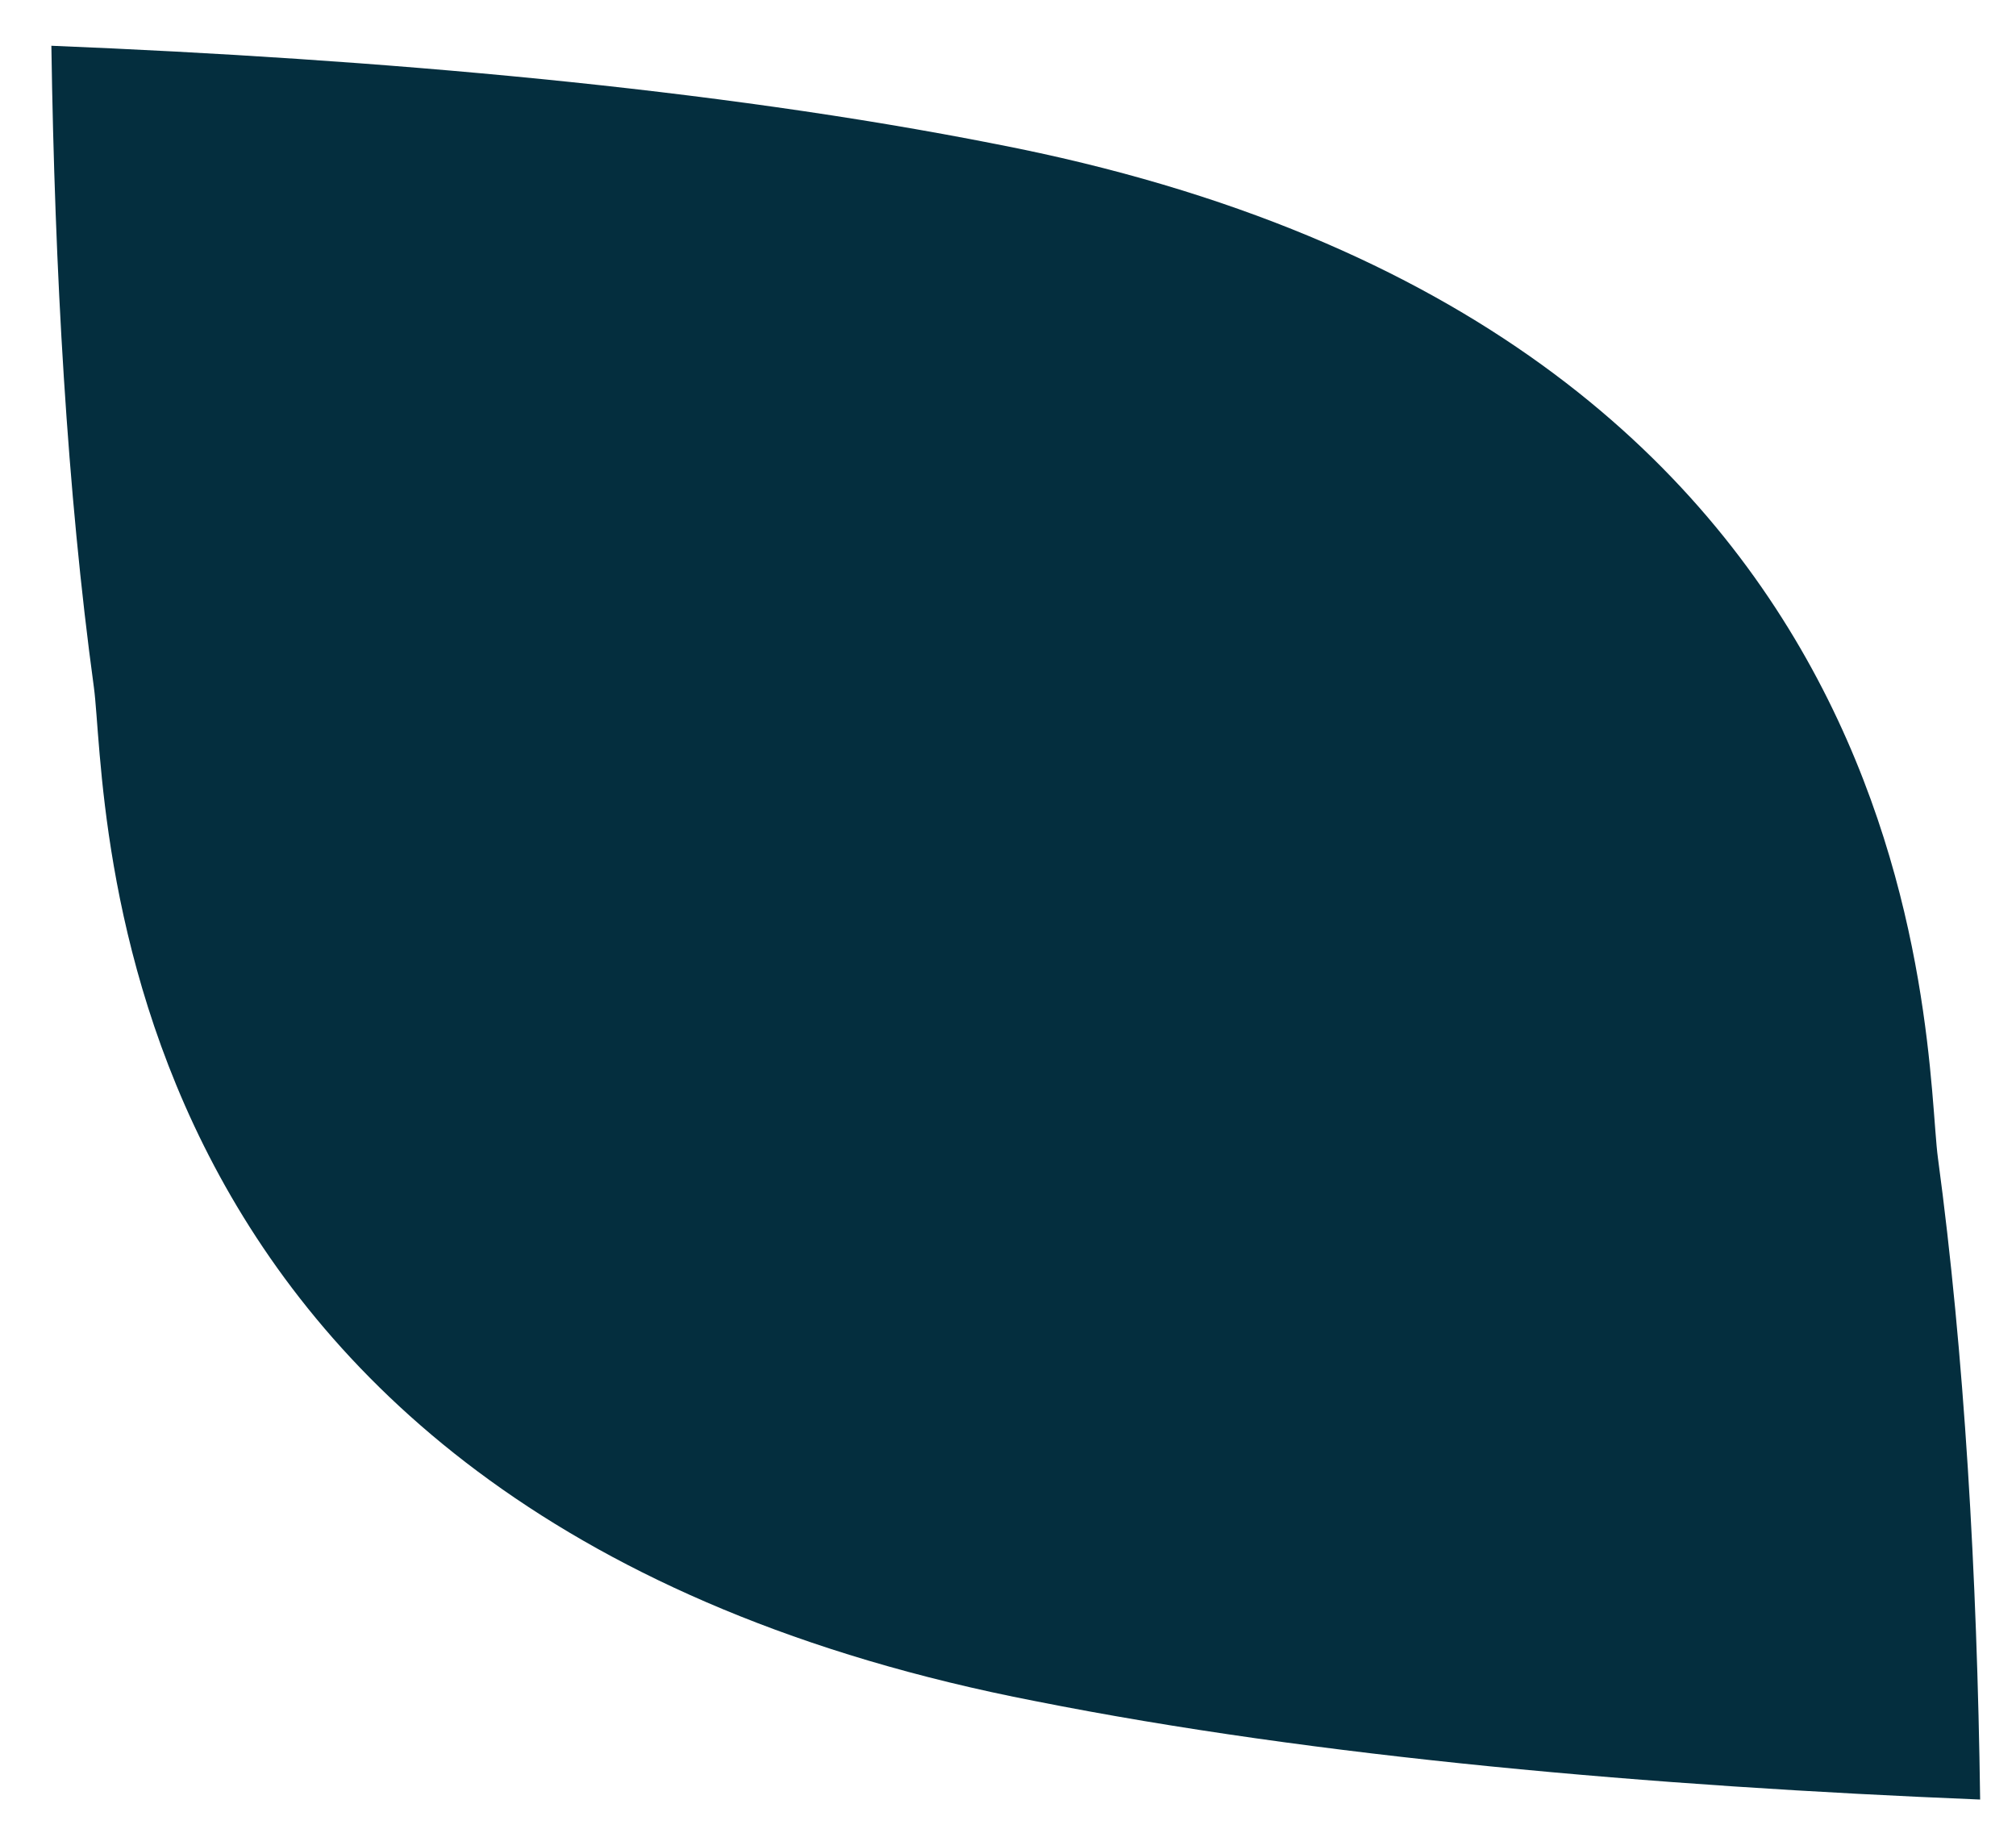
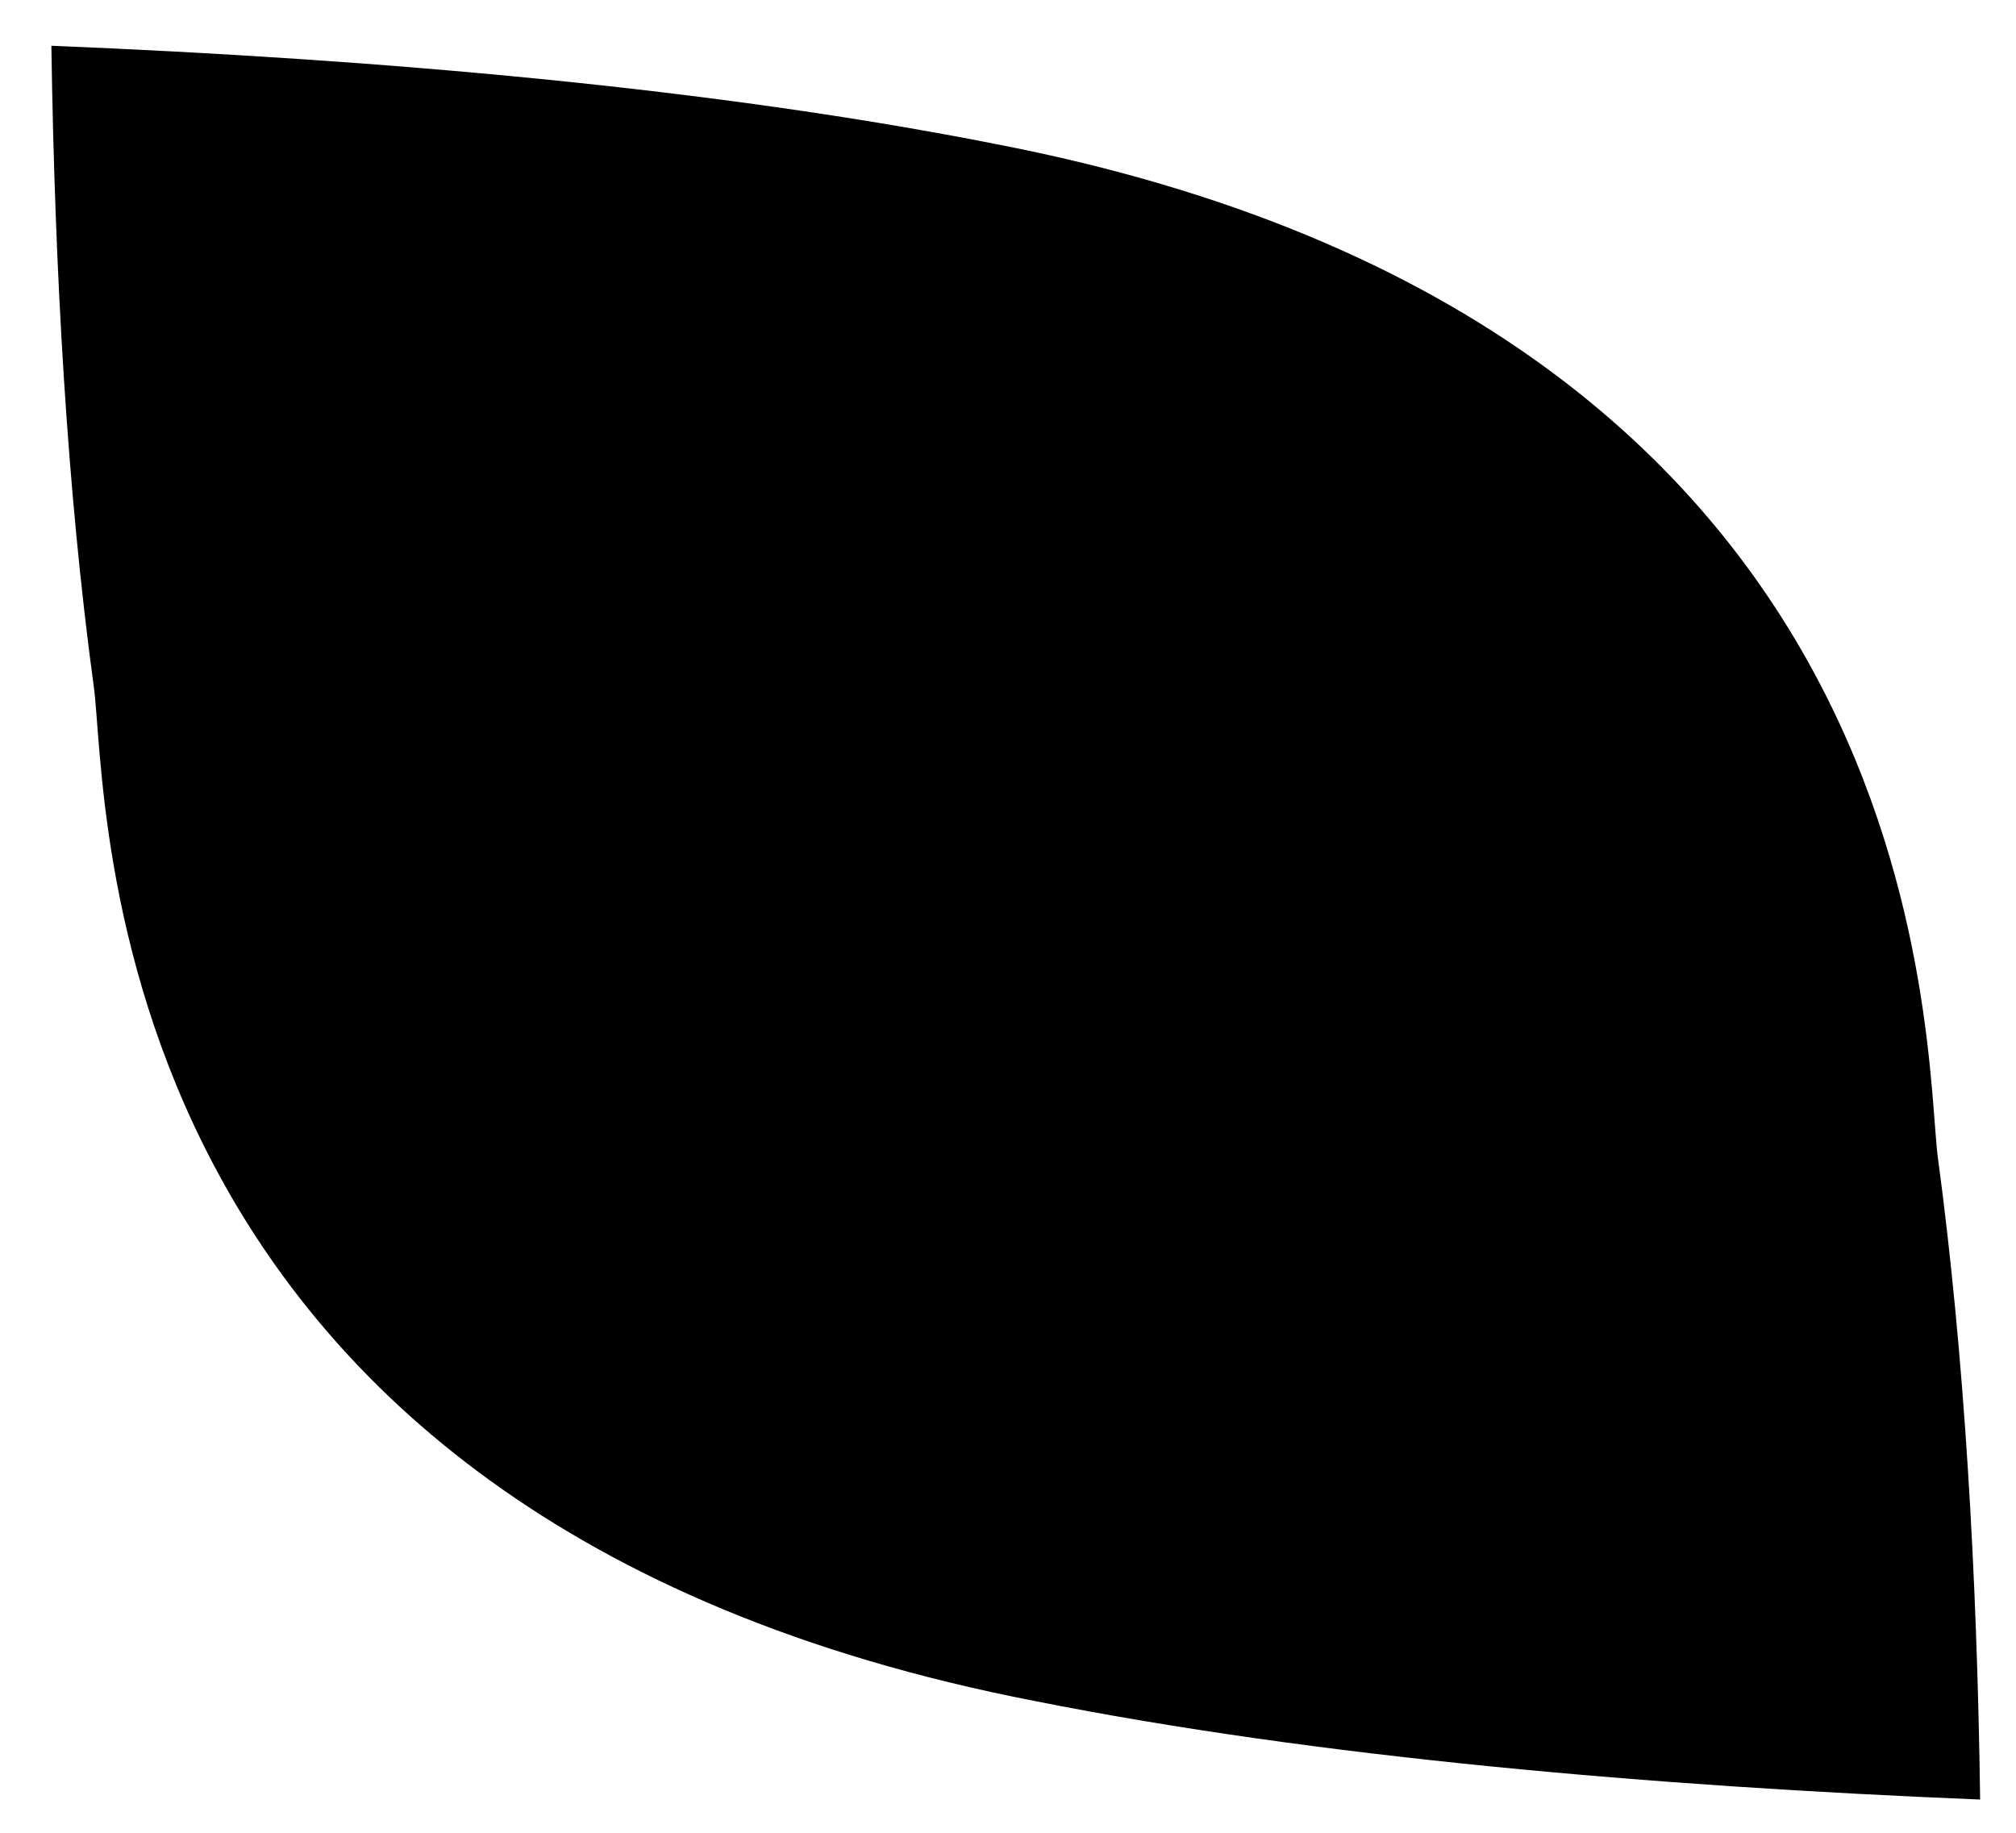
<svg xmlns="http://www.w3.org/2000/svg" width="100%" height="100%" viewBox="0 0 33 30" version="1.1" xml:space="preserve" style="fill-rule:evenodd;clip-rule:evenodd;stroke-linejoin:round;stroke-miterlimit:1.414;">
-   <path d="M1.537,11.251c-0.439,-3.216 -0.641,-6.815 -0.696,-10.502c5.374,0.219 10.842,0.696 15.471,1.611c15.531,3.007 15.169,14.813 15.41,16.594c0.433,3.216 0.641,6.815 0.691,10.502c-5.375,-0.219 -10.837,-0.691 -15.466,-1.611c-15.531,-3.008 -15.169,-14.813 -15.41,-16.594" style="fill: #042E3E;" />
+   <path d="M1.537,11.251c-0.439,-3.216 -0.641,-6.815 -0.696,-10.502c5.374,0.219 10.842,0.696 15.471,1.611c15.531,3.007 15.169,14.813 15.41,16.594c0.433,3.216 0.641,6.815 0.691,10.502c-5.375,-0.219 -10.837,-0.691 -15.466,-1.611c-15.531,-3.008 -15.169,-14.813 -15.41,-16.594" style="fill: oklch(18% 0.303 193);" />
</svg>
